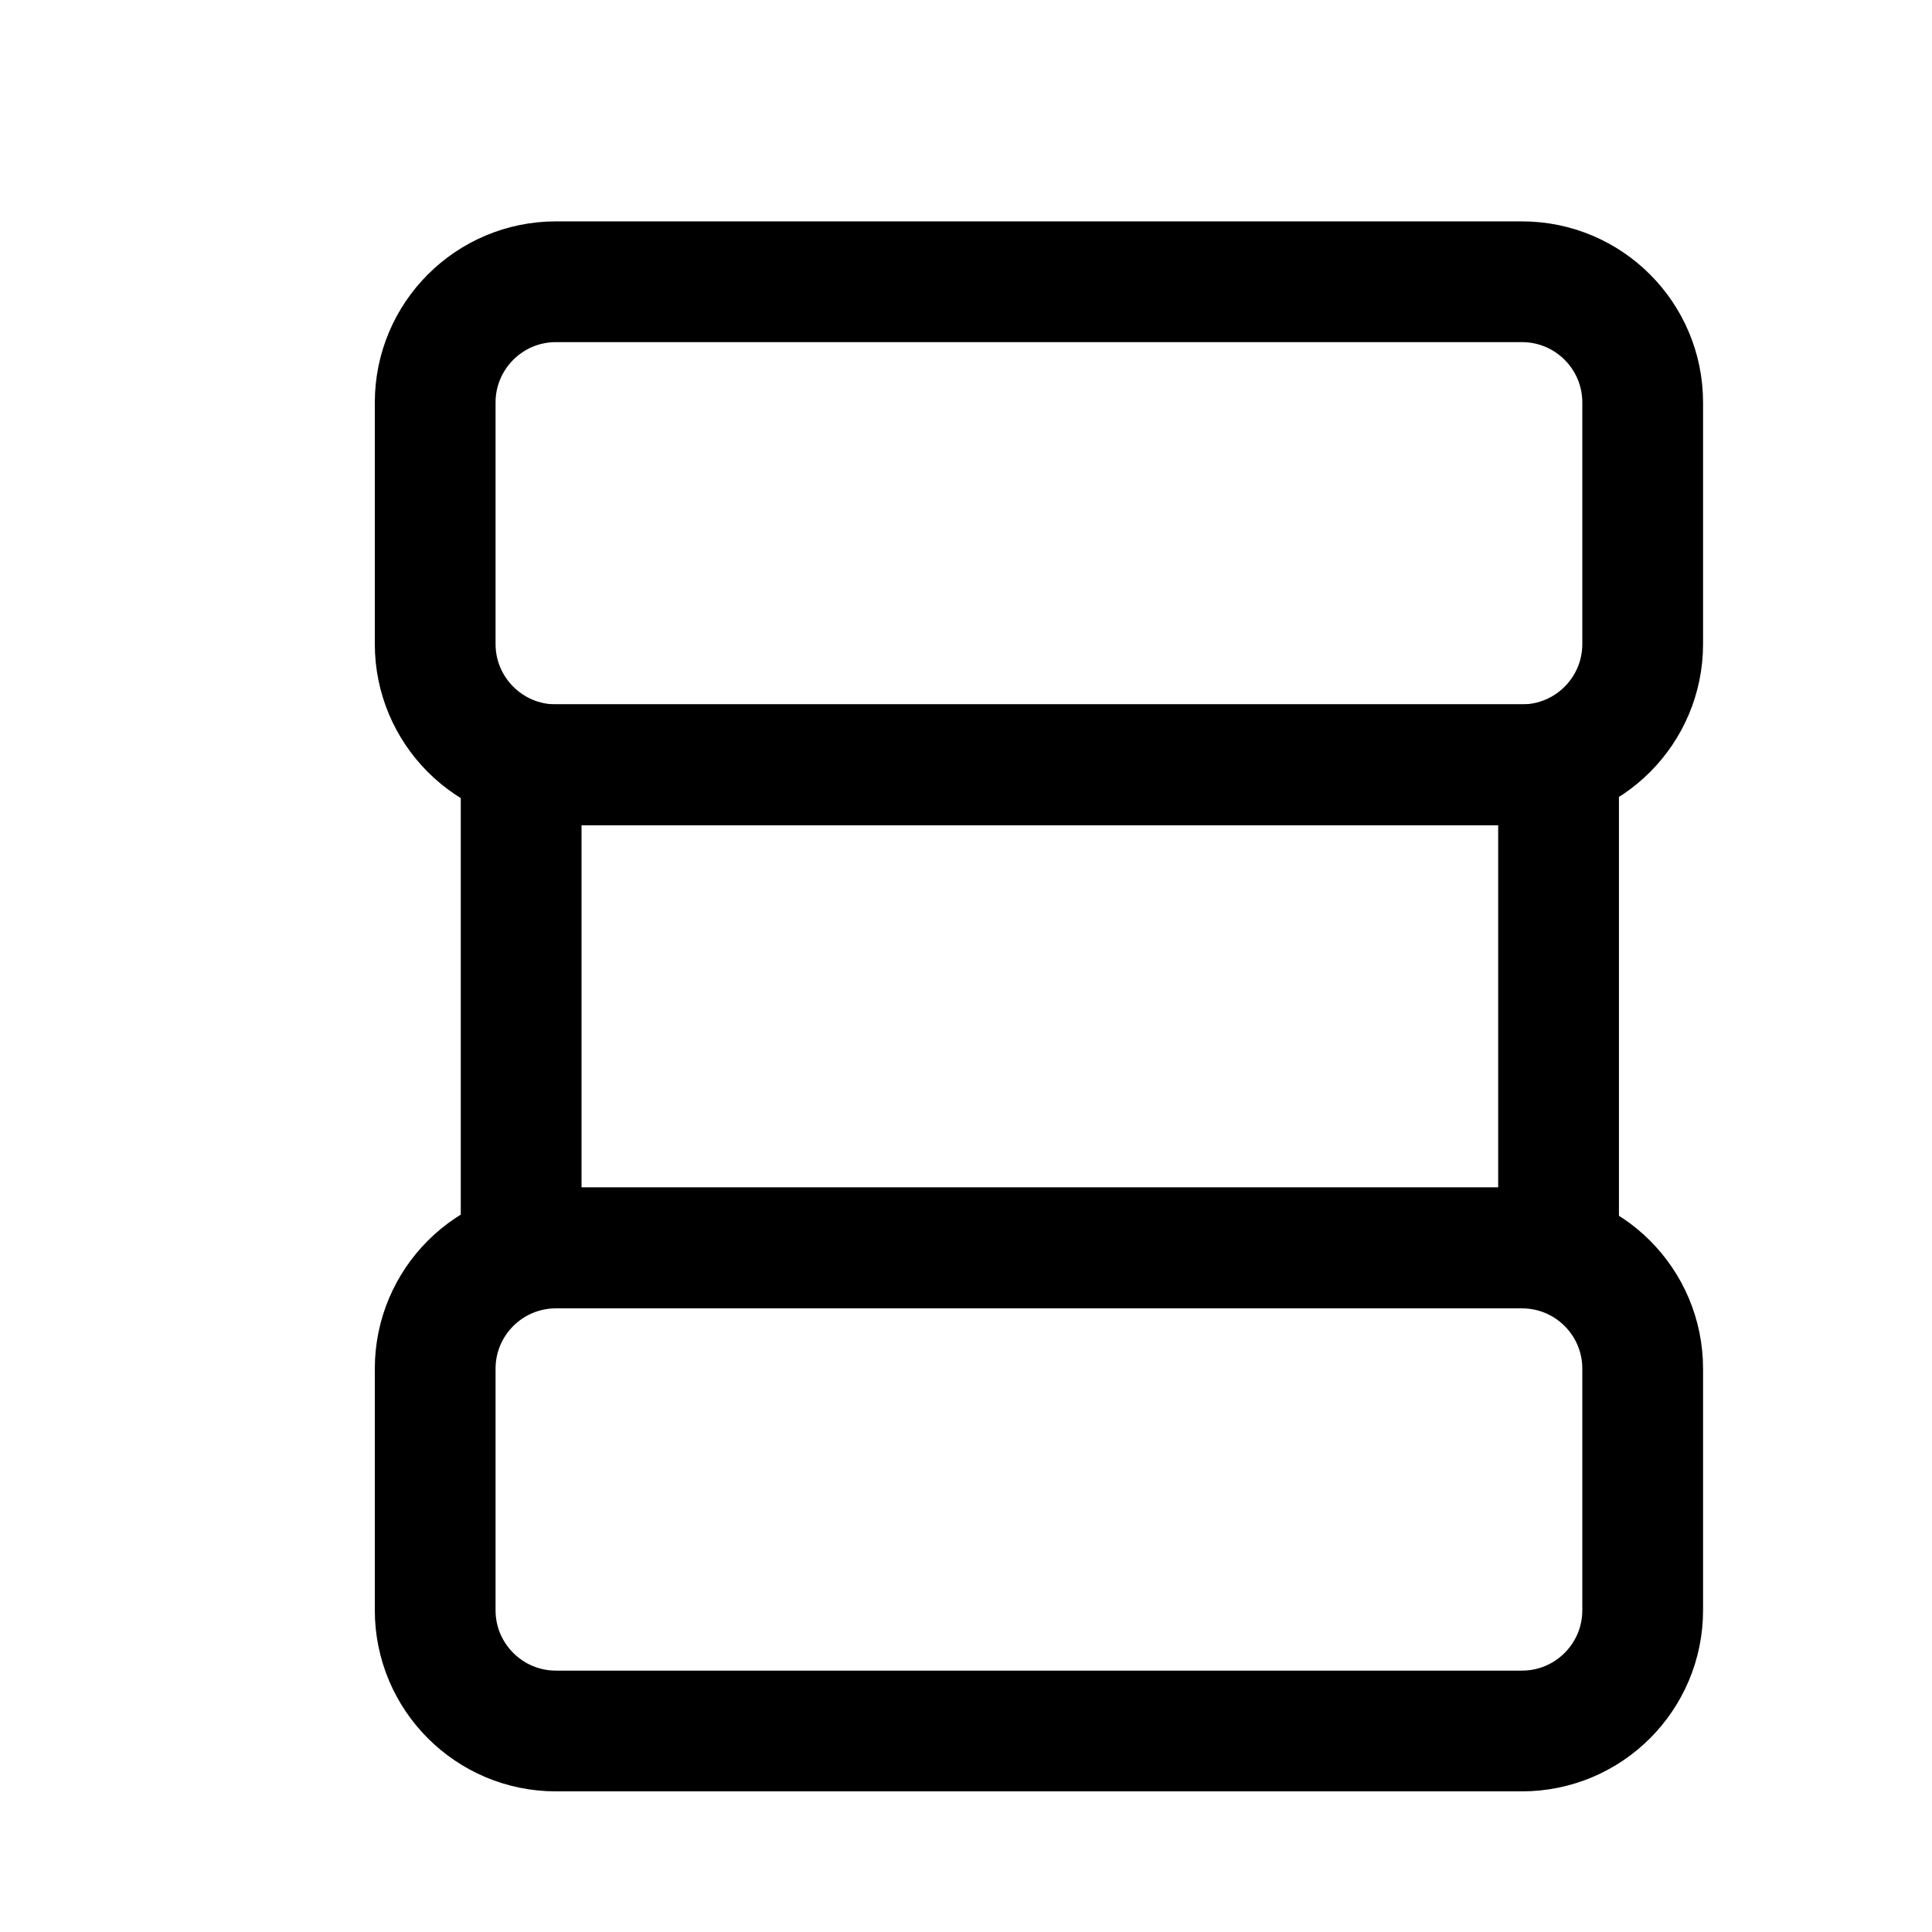
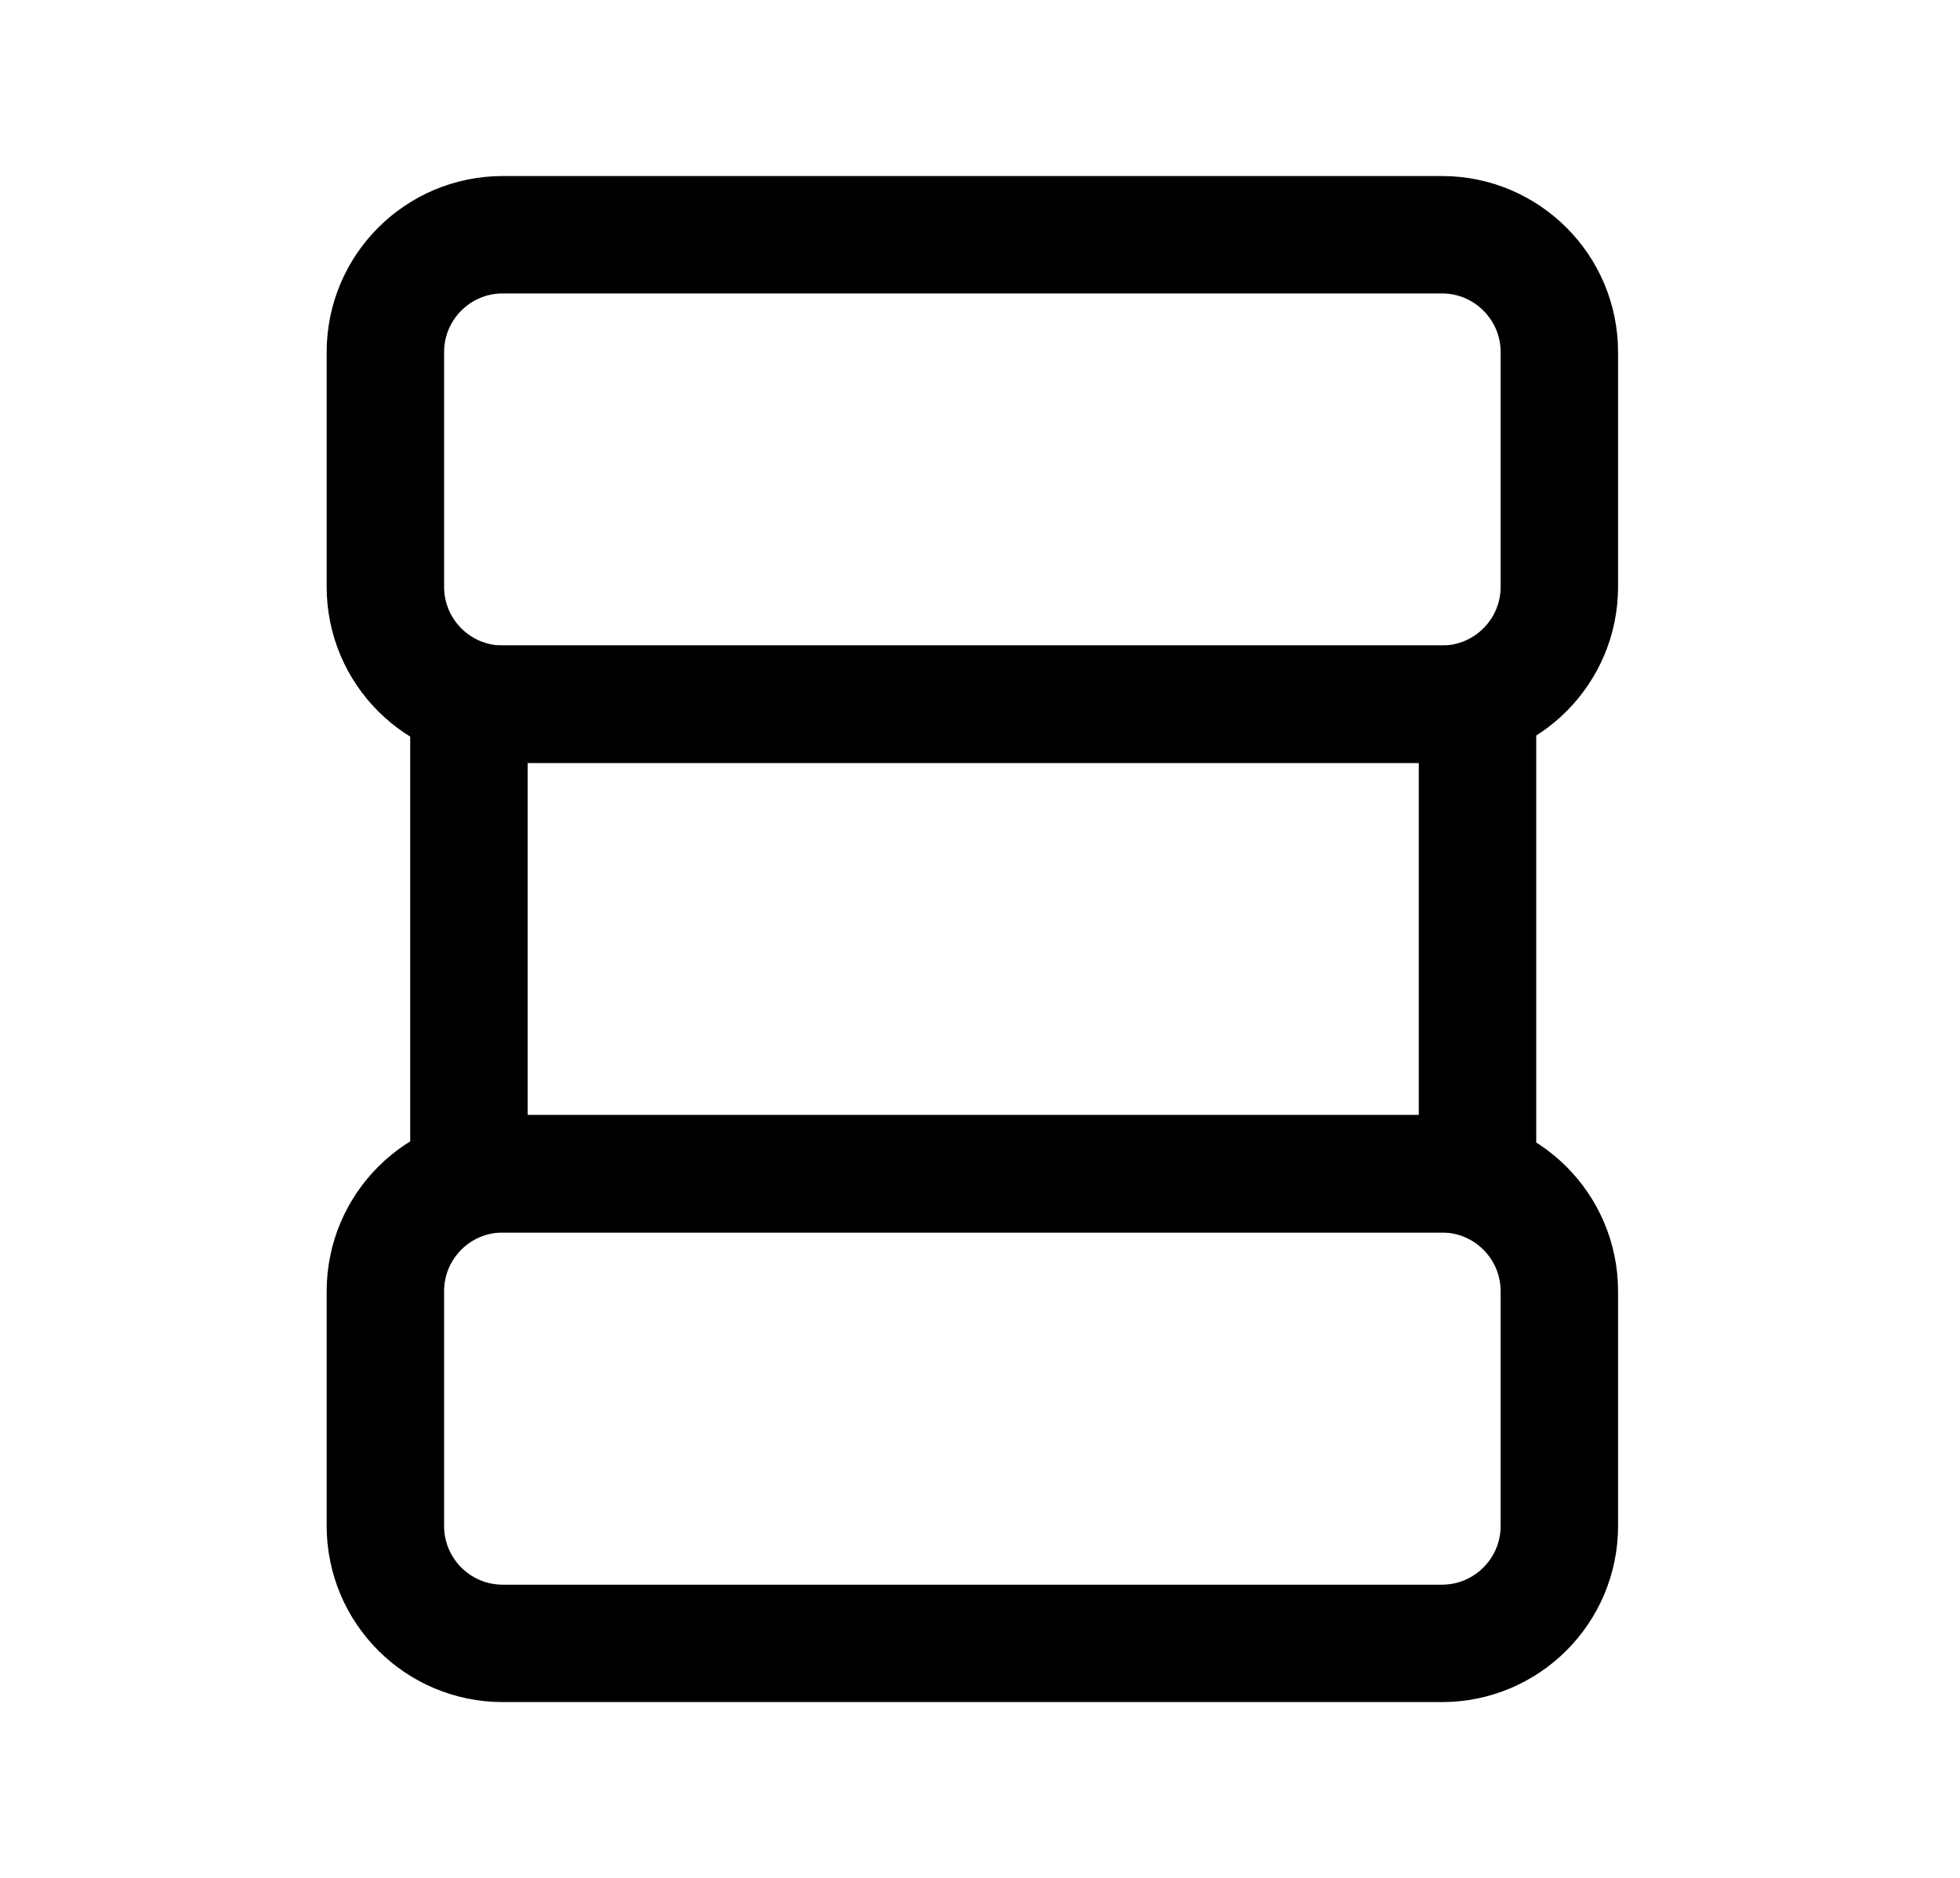
- <svg xmlns="http://www.w3.org/2000/svg" width="24" height="24" viewBox="0 0 24 24" fill="none" stroke="currentColor" stroke-width="2" stroke-linecap="round" stroke-linejoin="round" class="feather feather-database">
-   <path d="M6.474 9.5H19.361V15.5H6.474V9.5Z" stroke="currentColor" stroke-width="1.5" stroke-miterlimit="10" stroke-linecap="round" stroke-linejoin="round" />
-   <path d="M5.406 17.003C5.406 16.174 6.078 15.503 6.906 15.503H18.906C19.735 15.503 20.406 16.174 20.406 17.003V20.003C20.406 20.831 19.735 21.503 18.906 21.503H6.906C6.078 21.503 5.406 20.831 5.406 20.003V17.003Z" stroke="currentColor" stroke-width="1.5" stroke-miterlimit="10" stroke-linecap="round" stroke-linejoin="round" />
-   <path d="M5.406 5C5.406 4.172 6.078 3.5 6.906 3.5H18.906C19.735 3.5 20.406 4.172 20.406 5V8C20.406 8.828 19.735 9.5 18.906 9.5H6.906C6.078 9.5 5.406 8.828 5.406 8V5Z" stroke="currentColor" stroke-width="1.5" stroke-miterlimit="10" stroke-linecap="round" stroke-linejoin="round" />
+ <svg xmlns="http://www.w3.org/2000/svg" width="24" height="23" viewBox="0 0 24 23" fill="none">
+   <path d="M5.742 8.625H18.092V14.375H5.742V8.625Z" stroke="black" stroke-width="1.438" stroke-miterlimit="10" stroke-linecap="round" stroke-linejoin="round" />
+   <path d="M4.719 15.815C4.719 15.021 5.362 14.377 6.156 14.377H17.656C18.45 14.377 19.094 15.021 19.094 15.815V18.69C19.094 19.484 18.45 20.128 17.656 20.128H6.156C5.362 20.128 4.719 19.484 4.719 18.69V15.815Z" stroke="black" stroke-width="1.438" stroke-miterlimit="10" stroke-linecap="round" stroke-linejoin="round" />
+   <path d="M4.719 4.312C4.719 3.519 5.362 2.875 6.156 2.875H17.656C18.45 2.875 19.094 3.519 19.094 4.312V7.188C19.094 7.981 18.45 8.625 17.656 8.625H6.156C5.362 8.625 4.719 7.981 4.719 7.188V4.312Z" stroke="black" stroke-width="1.438" stroke-miterlimit="10" stroke-linecap="round" stroke-linejoin="round" />
</svg>
